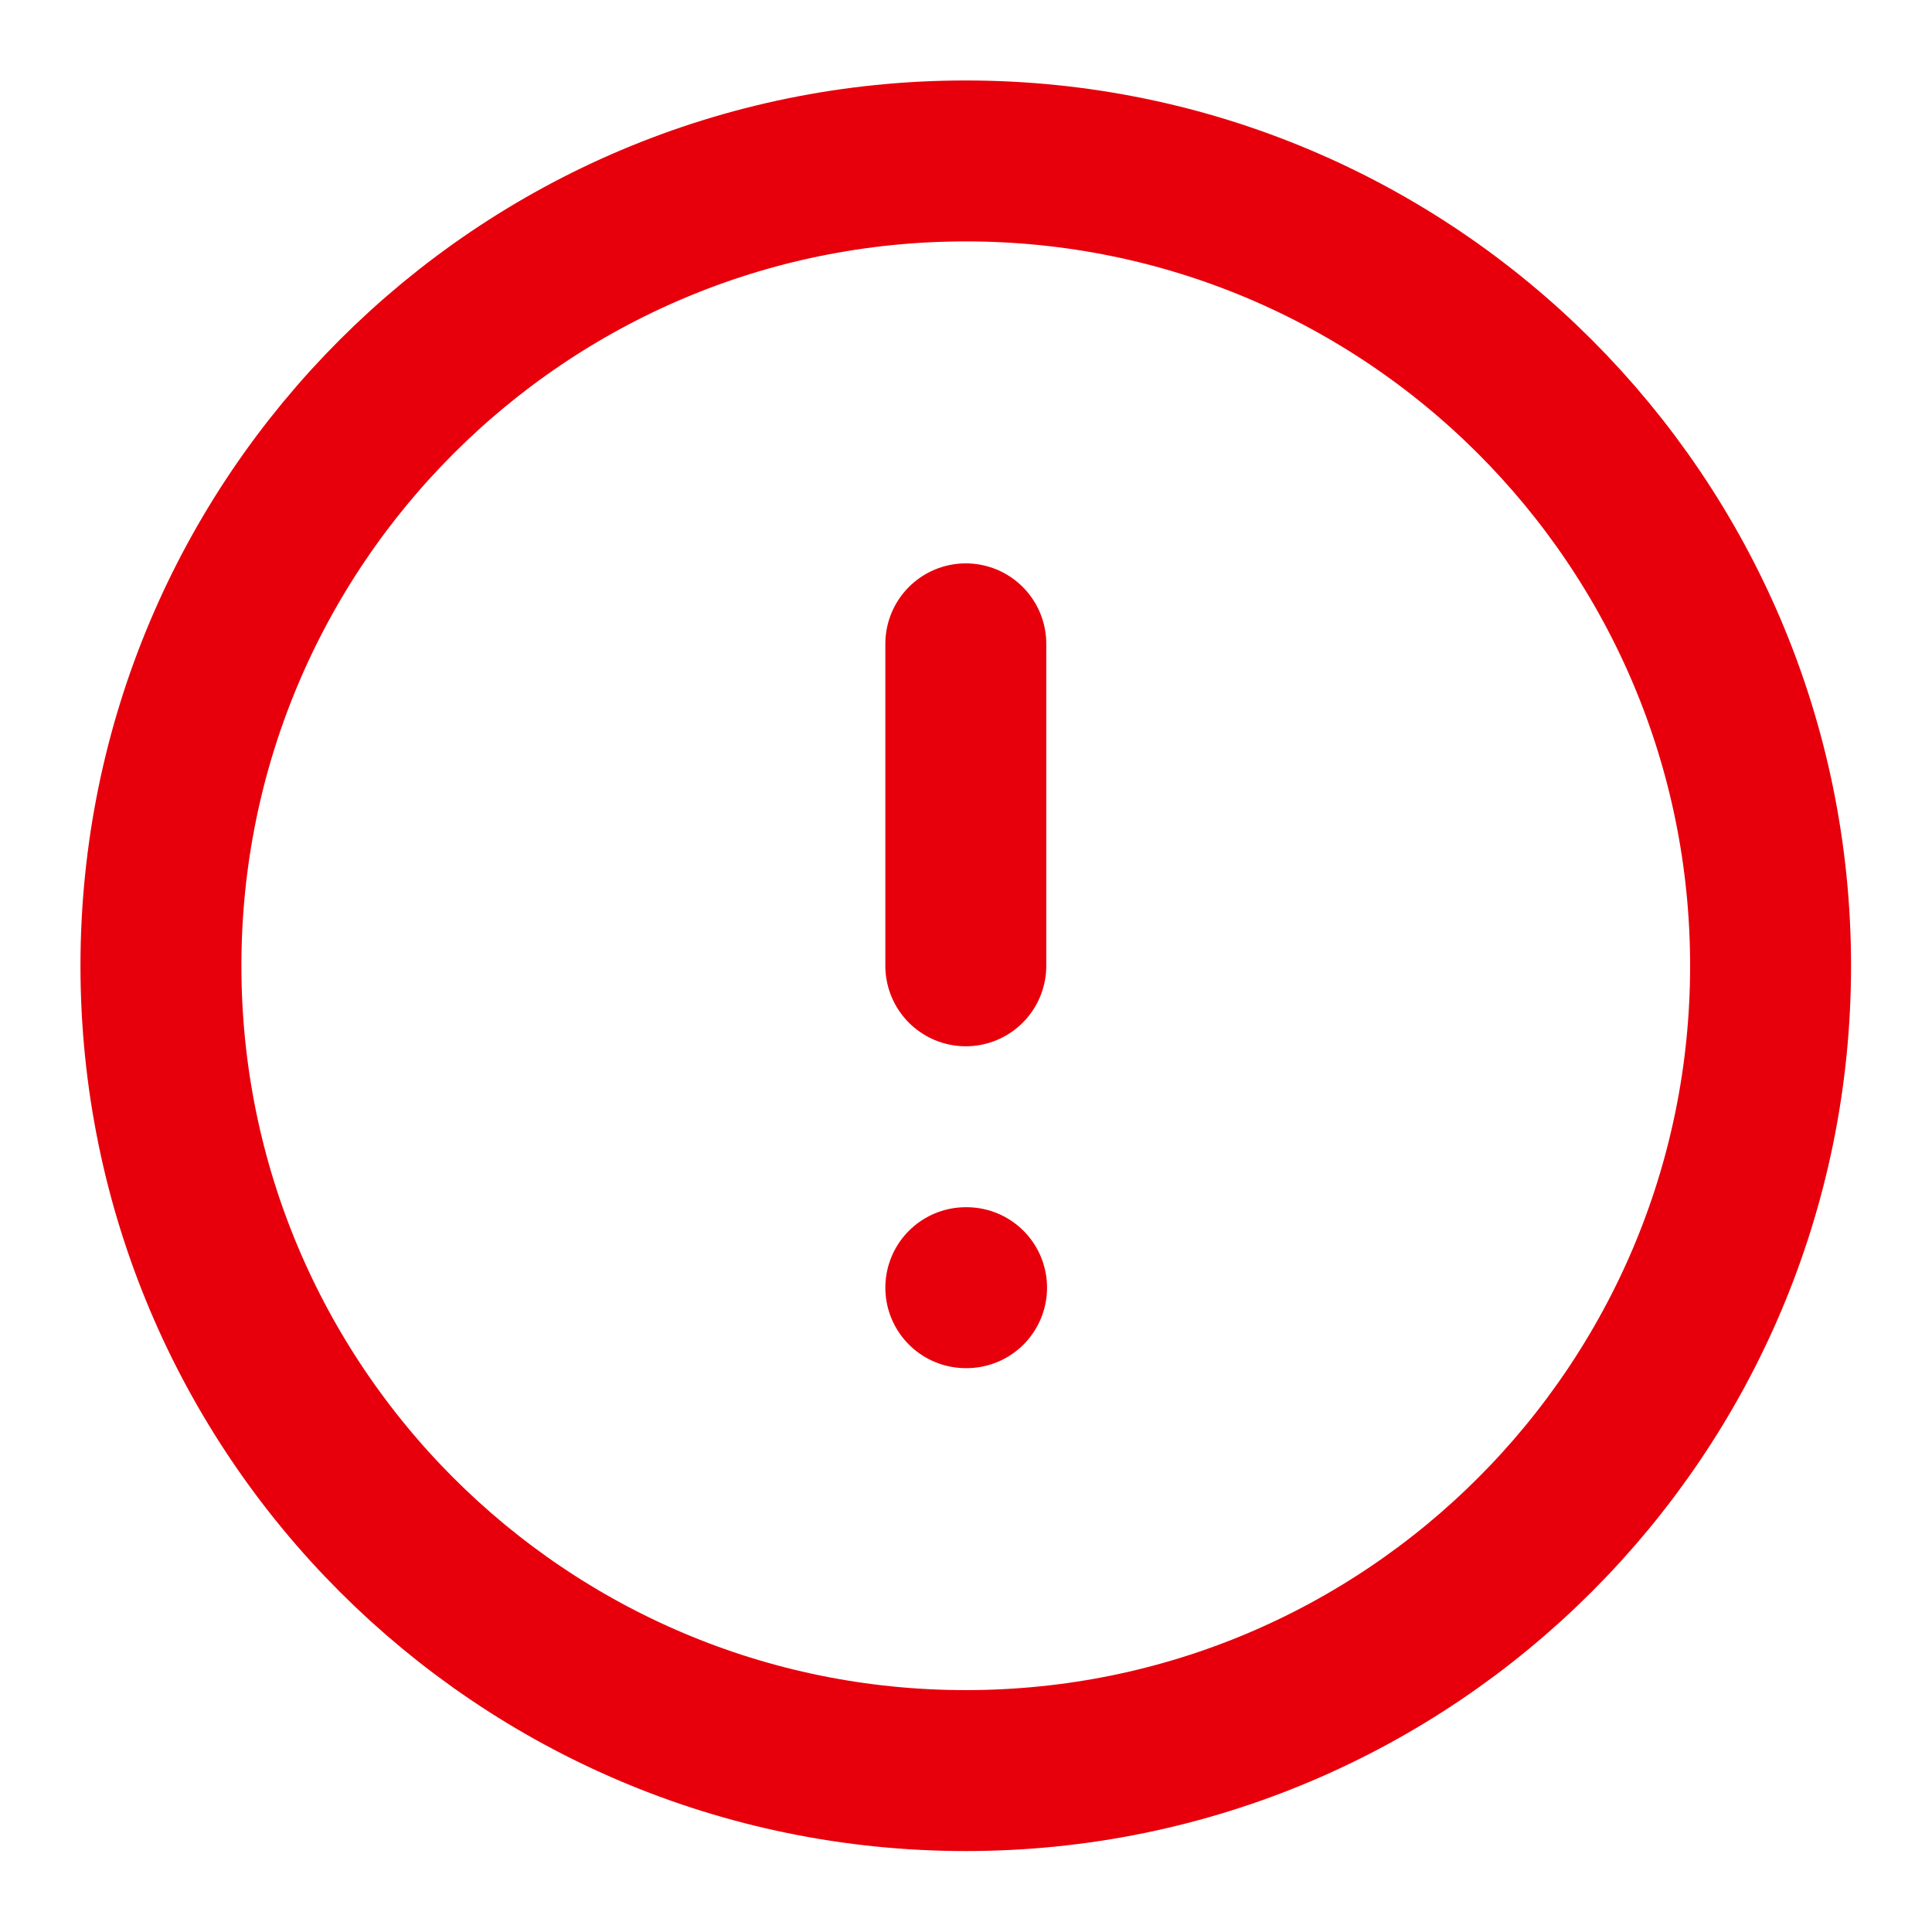
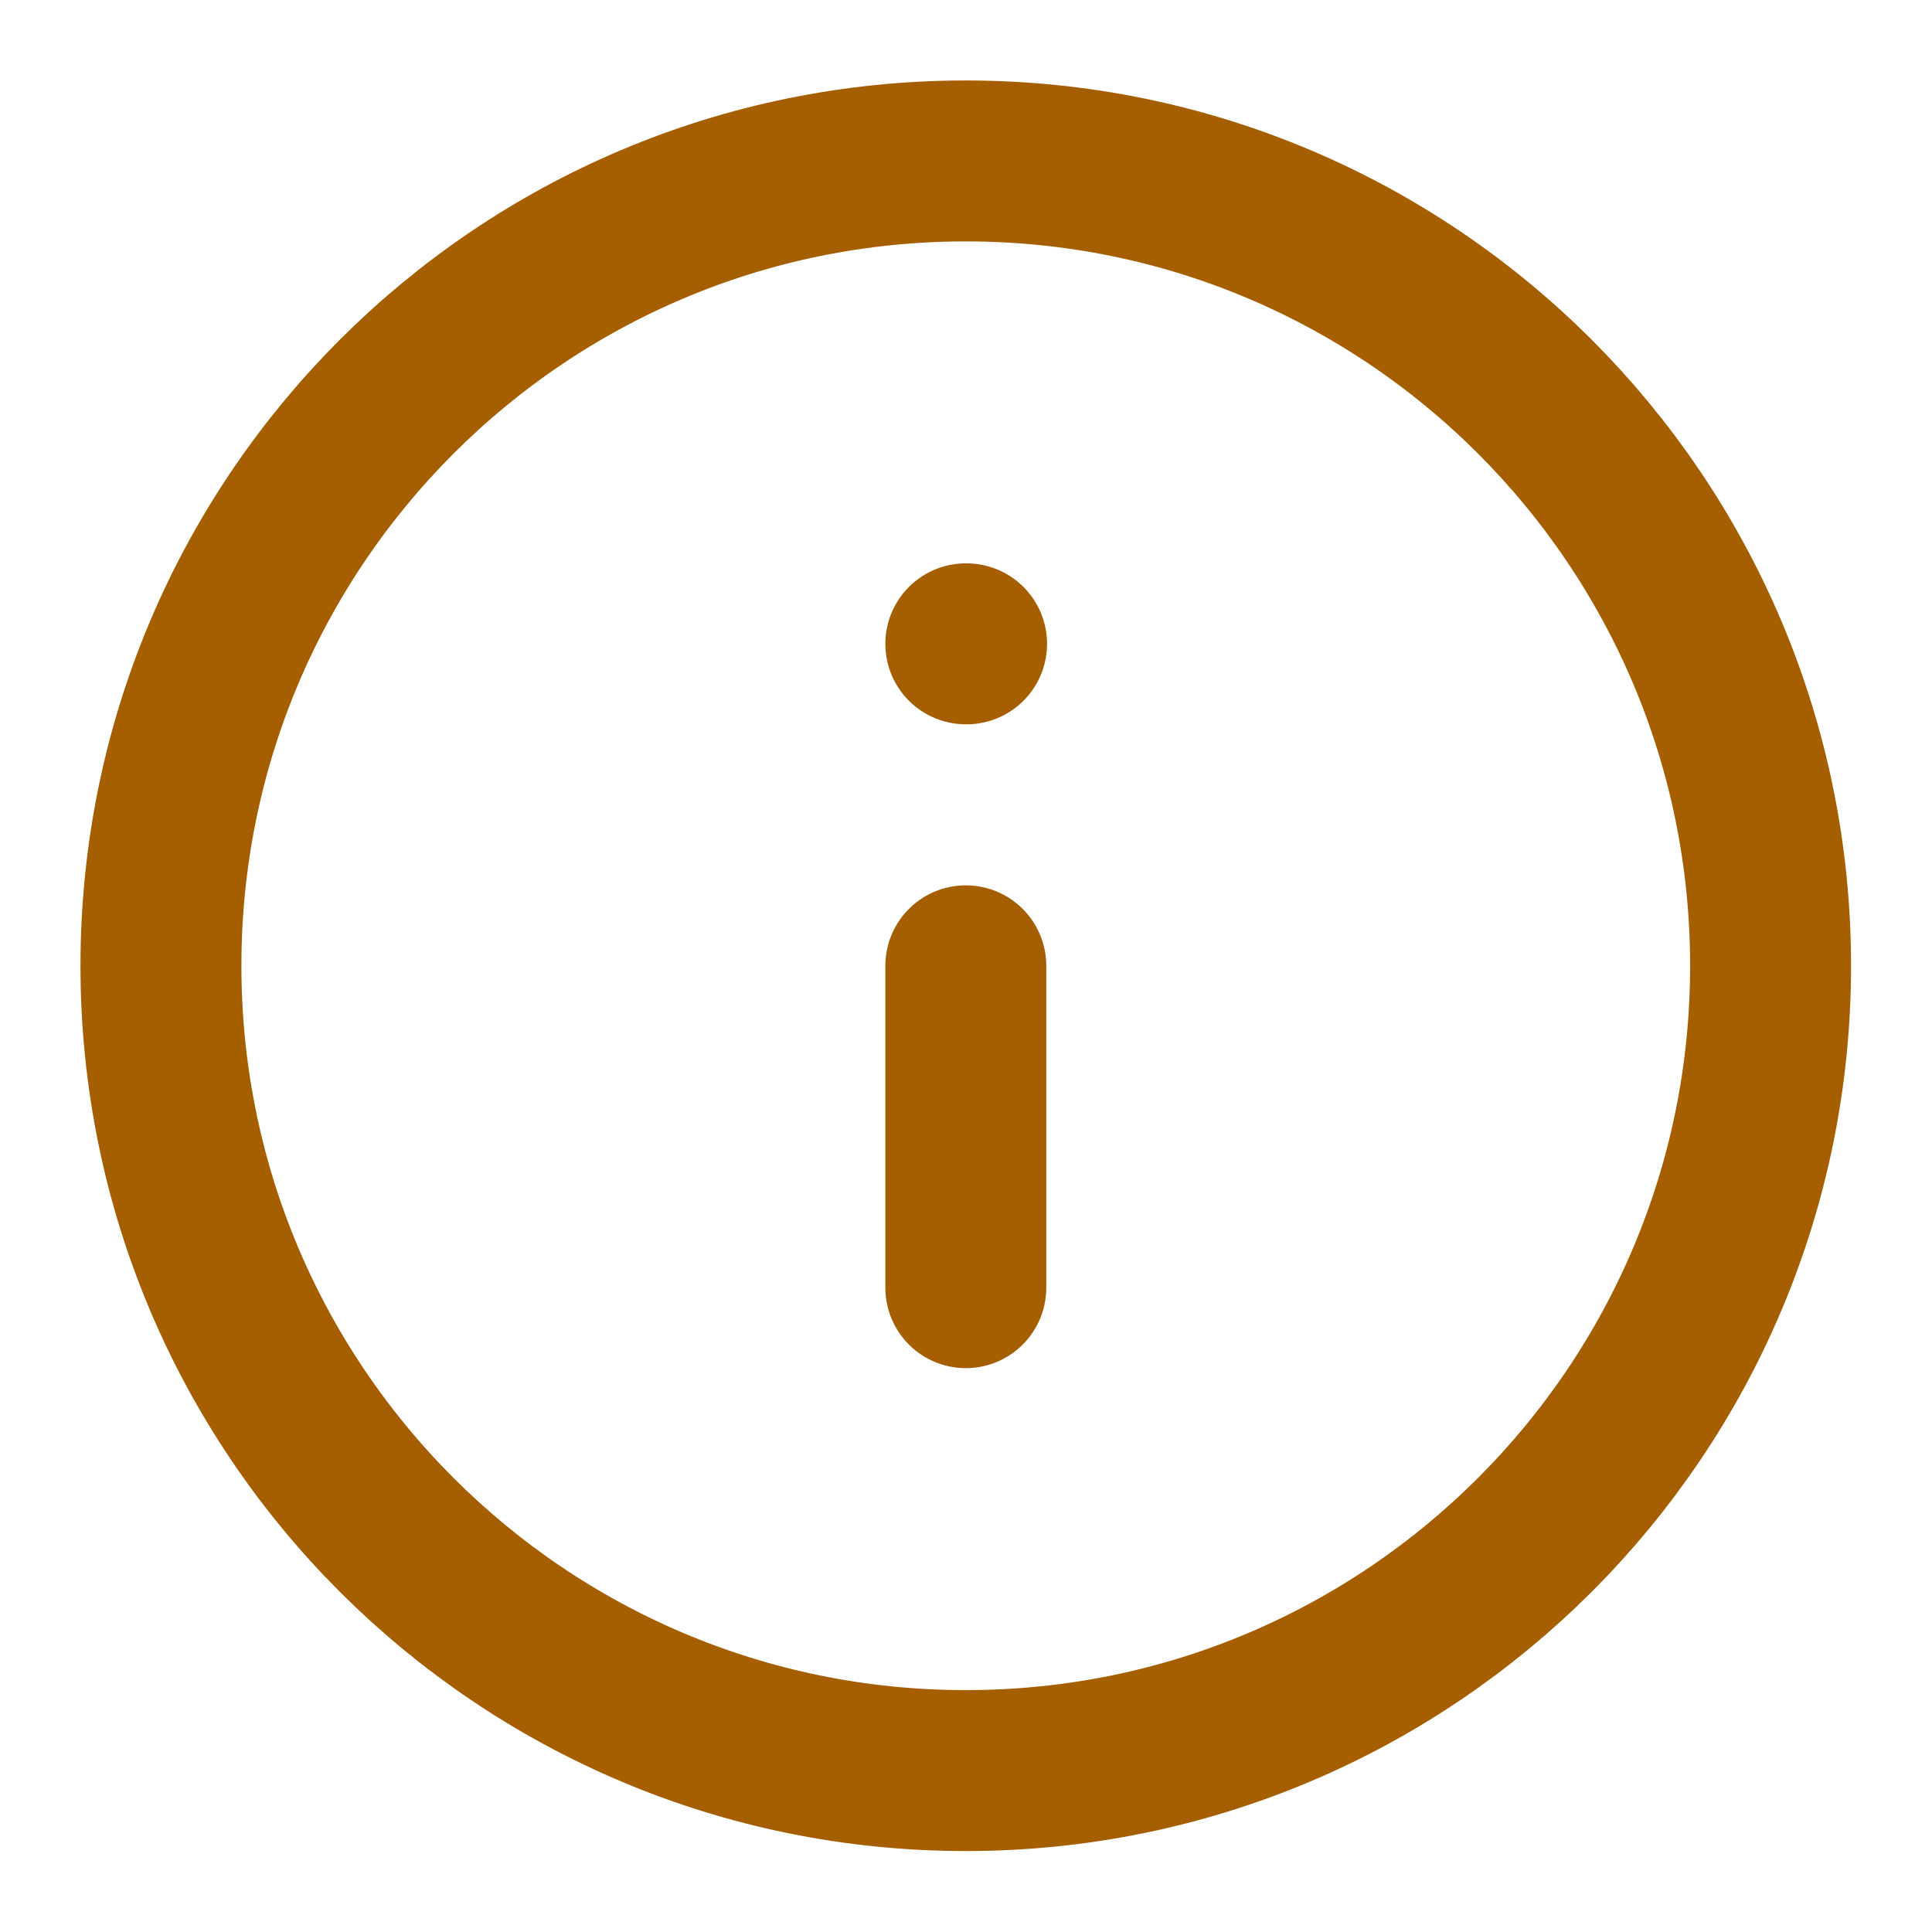
<svg xmlns="http://www.w3.org/2000/svg" width="20" height="20" viewBox="0 0 20 20" fill="none">
-   <path d="M9.998 18.329C14.599 18.329 18.329 14.599 18.329 9.998C18.329 5.396 14.599 1.666 9.998 1.666C5.396 1.666 1.666 5.396 1.666 9.998C1.666 14.599 5.396 18.329 9.998 18.329Z" stroke="#E7000B" stroke-width="1.666" stroke-linecap="round" stroke-linejoin="round" />
-   <path d="M9.998 6.665V9.998" stroke="#E7000B" stroke-width="1.666" stroke-linecap="round" stroke-linejoin="round" />
-   <path d="M9.998 13.33H10.006" stroke="#E7000B" stroke-width="1.666" stroke-linecap="round" stroke-linejoin="round" />
+   <path d="M9.998 18.329C14.599 18.329 18.329 14.599 18.329 9.998C18.329 5.396 14.599 1.666 9.998 1.666C5.396 1.666 1.666 5.396 1.666 9.998C1.666 14.599 5.396 18.329 9.998 18.329Z" stroke="#A65F00" stroke-width="1.666" stroke-linecap="round" stroke-linejoin="round" />
+   <path d="M9.998 13.33V9.998" stroke="#A65F00" stroke-width="1.666" stroke-linecap="round" stroke-linejoin="round" />
+   <path d="M9.998 6.665H10.006" stroke="#A65F00" stroke-width="1.666" stroke-linecap="round" stroke-linejoin="round" />
</svg>
